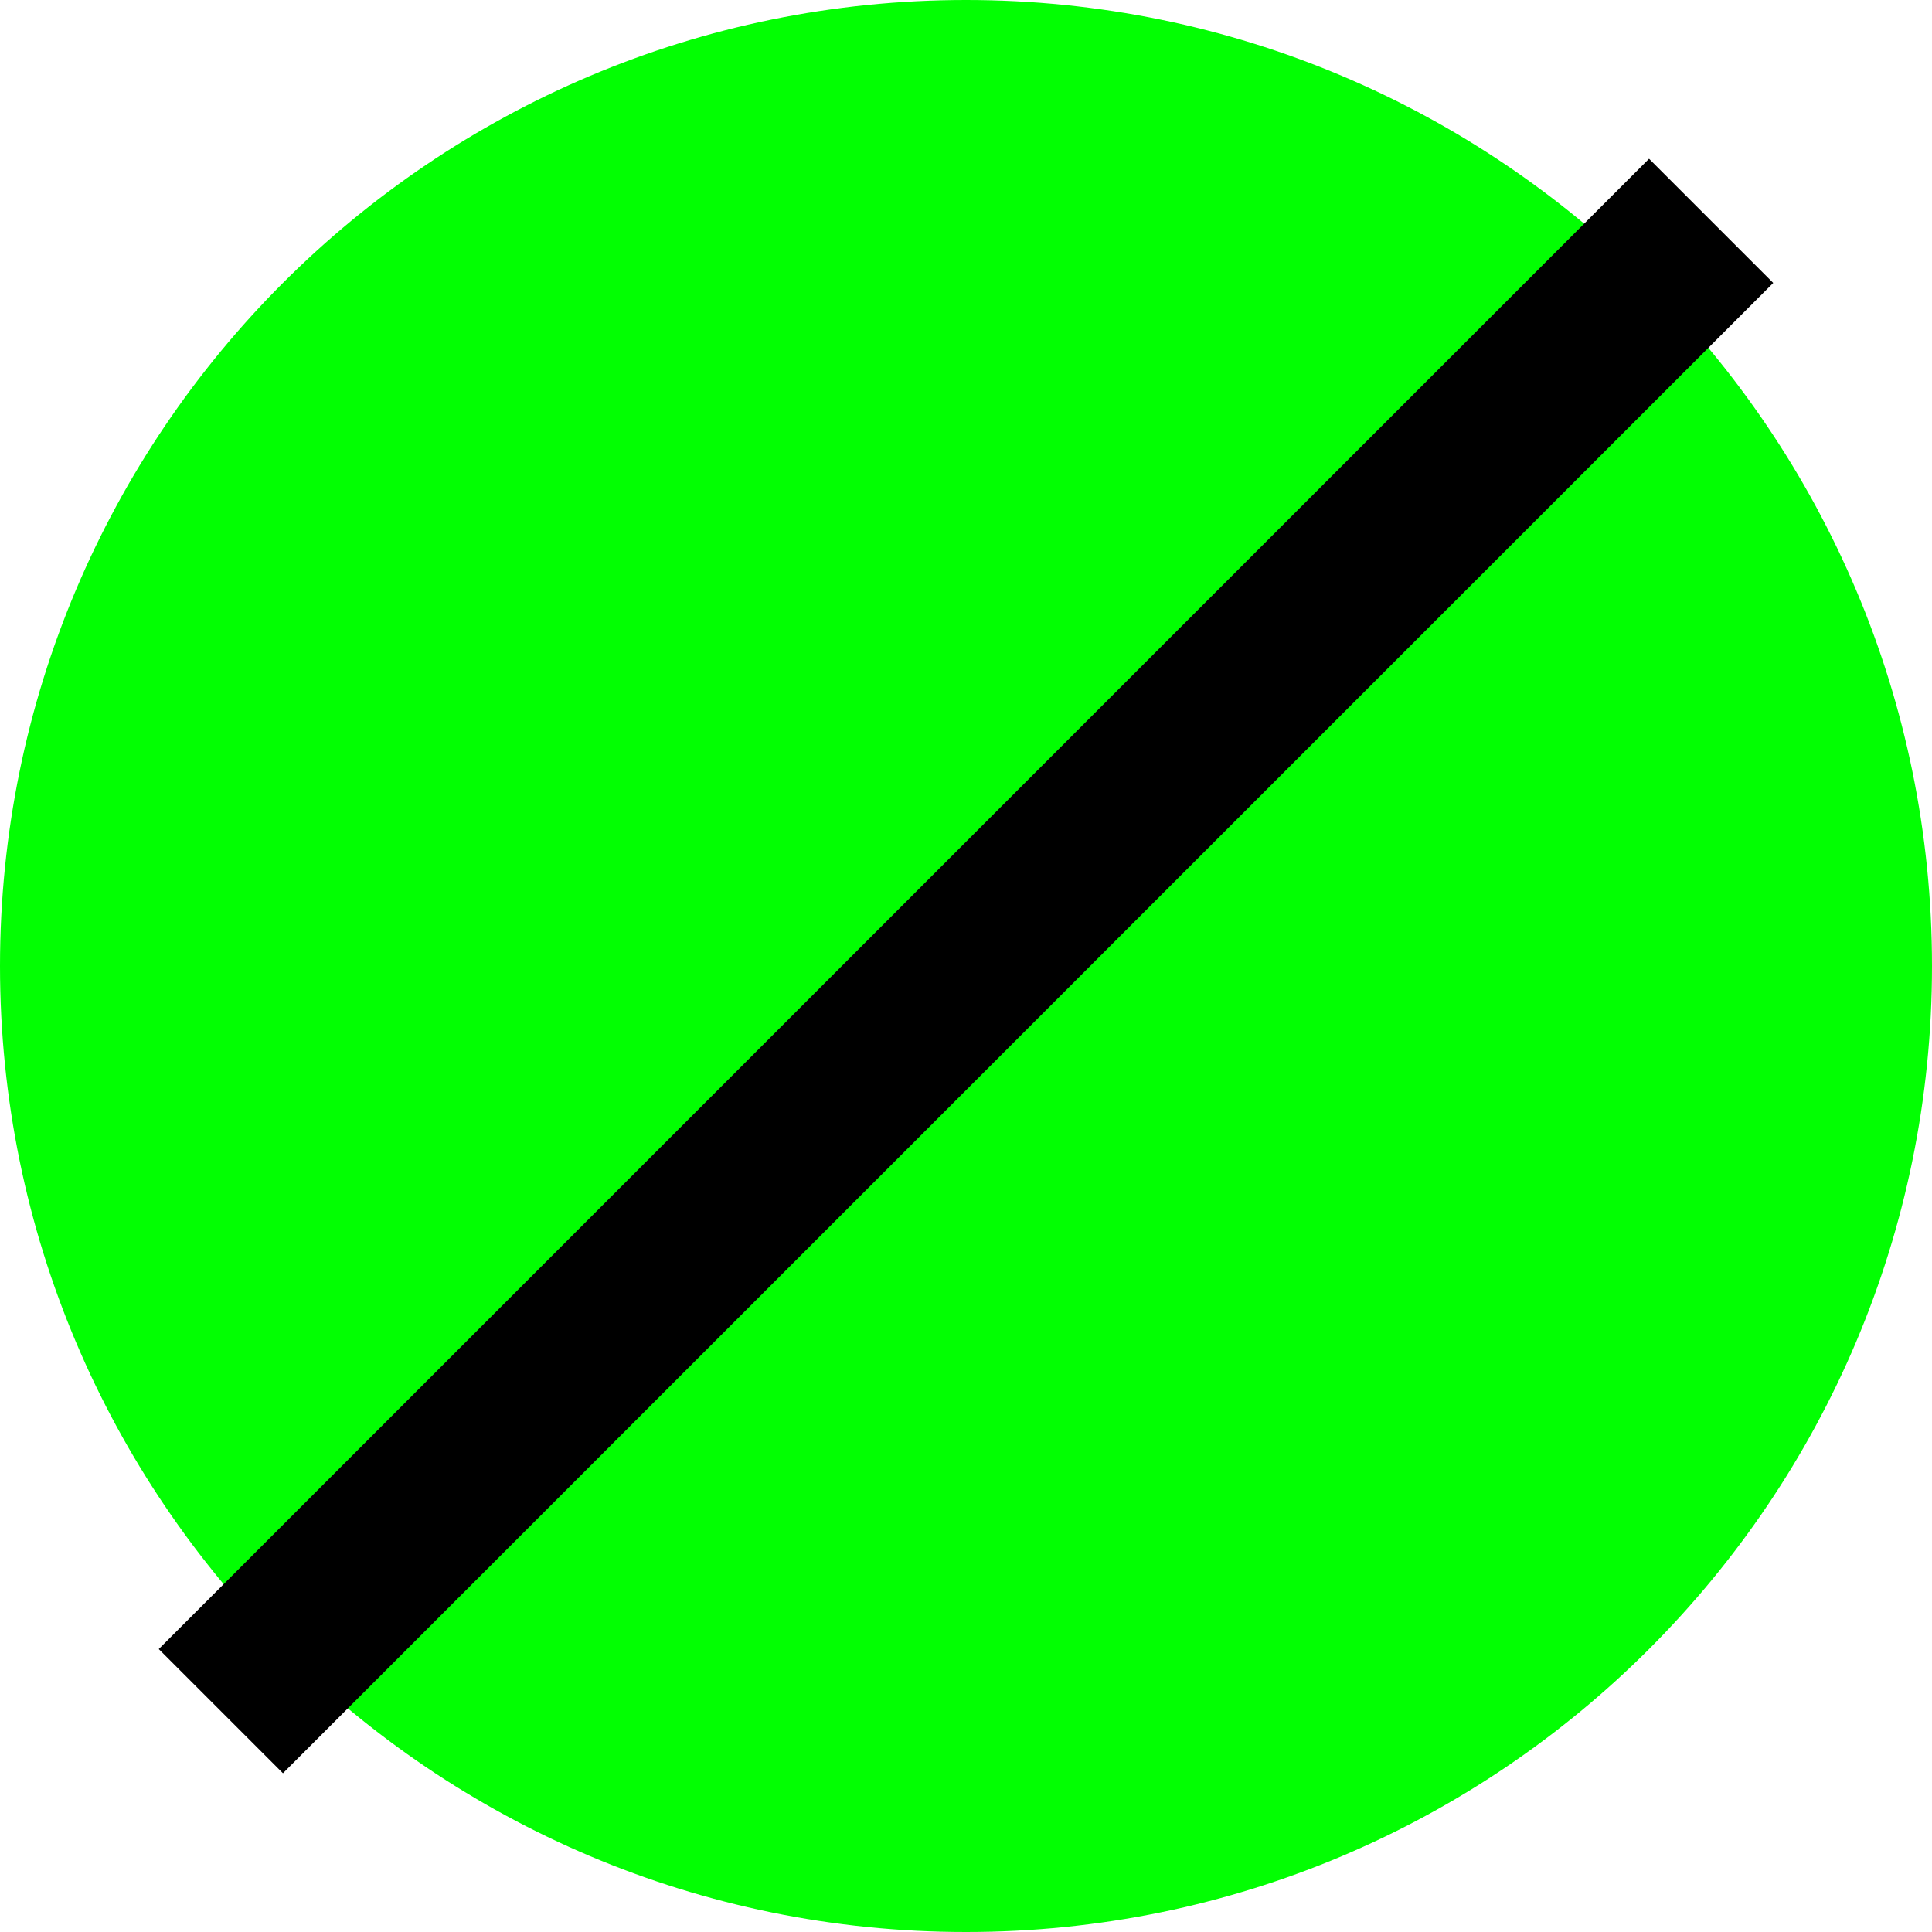
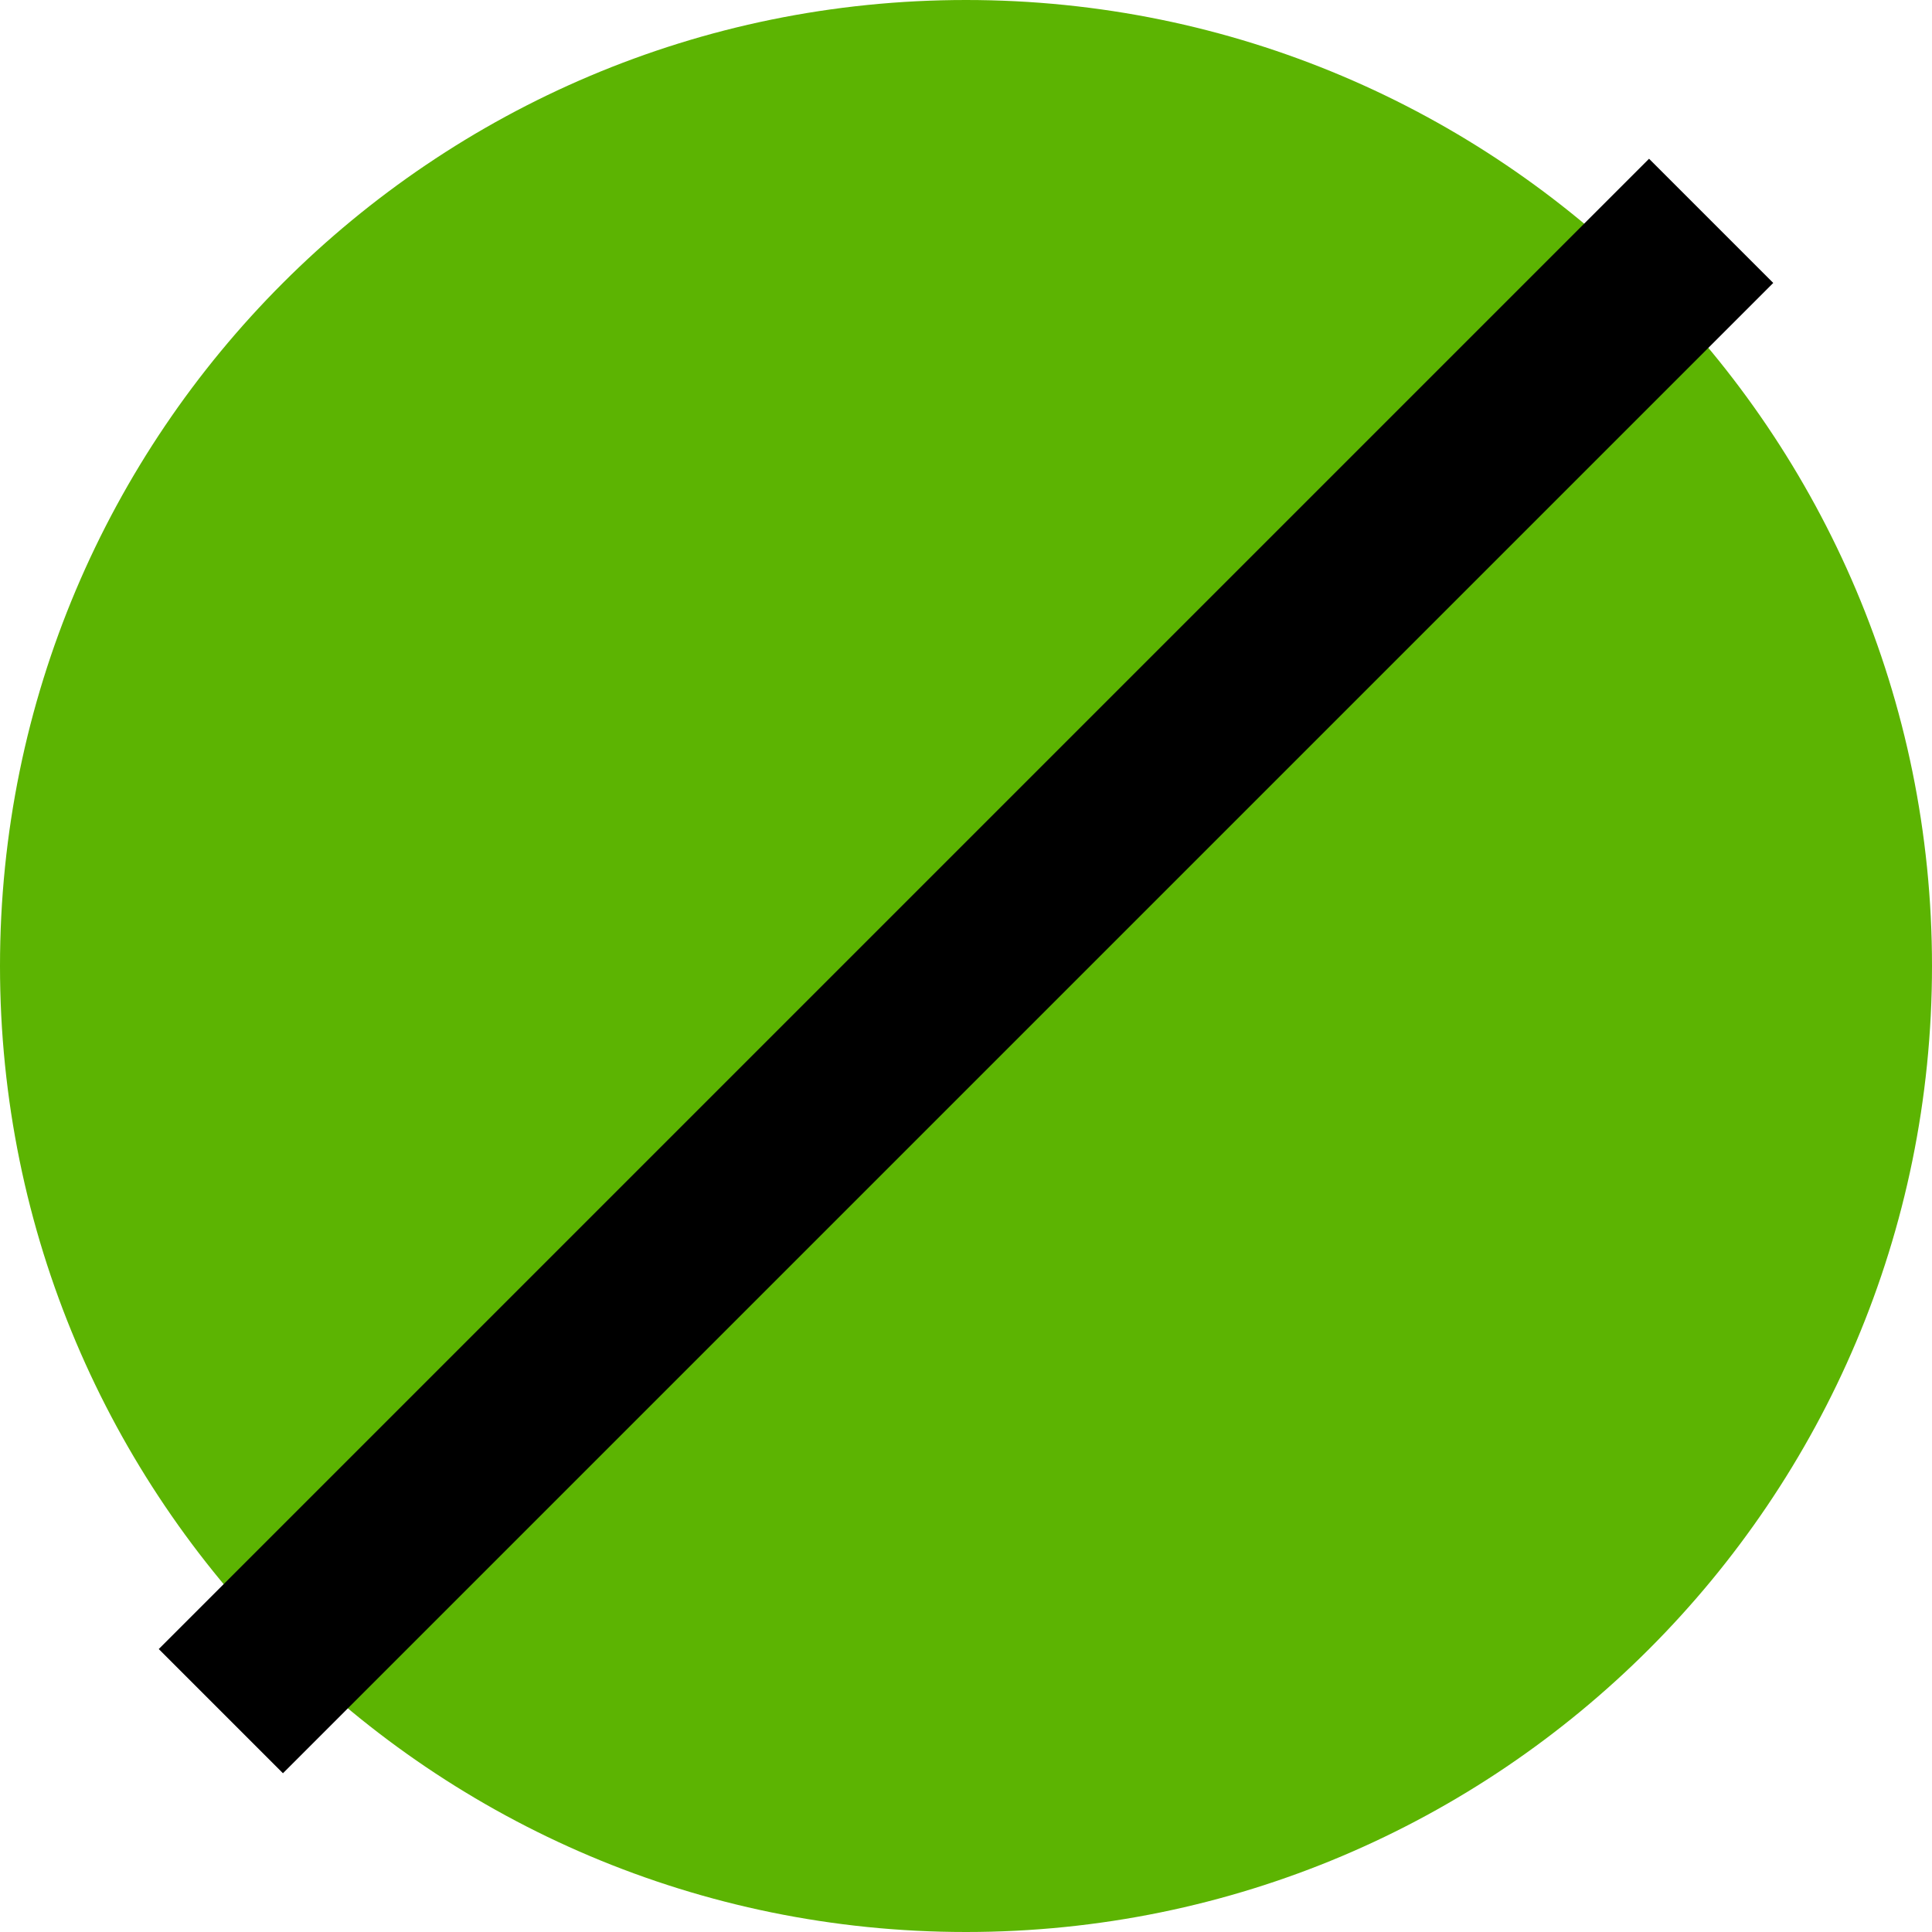
<svg xmlns="http://www.w3.org/2000/svg" version="1.1" width="11" height="11" id="svg2816">
  <defs id="defs2818">
    </defs>
  <g transform="translate(-4,-1)" id="layer1" />
  <g id="layer2" transform="translate(0,-8)">
-     <path d="m 11,13.5 a 5.5,5.5 0 0 1 -11,0 5.5,5.5 0 1 1 11,0 z" id="path2830-4-5" style="opacity:0.99;fill:#00ff00;fill-opacity:1;fill-rule:evenodd;stroke:none" />
+     <path d="m 11,13.5 a 5.5,5.5 0 0 1 -11,0 5.5,5.5 0 1 1 11,0 z" id="path2830-4-5" style="opacity:0.99;fill:#5bb300;fill-opacity:1;fill-rule:evenodd;stroke:none" />
  </g>
  <g id="layer3" transform="translate(0,-8)">
    <path style="fill:none;stroke:#000000;stroke-width:1px;stroke-linecap:square;stroke-linejoin:miter;stroke-opacity:1" d="M 1.611,17.389 9.389,9.611" id="path2833" />
  </g>
</svg>
